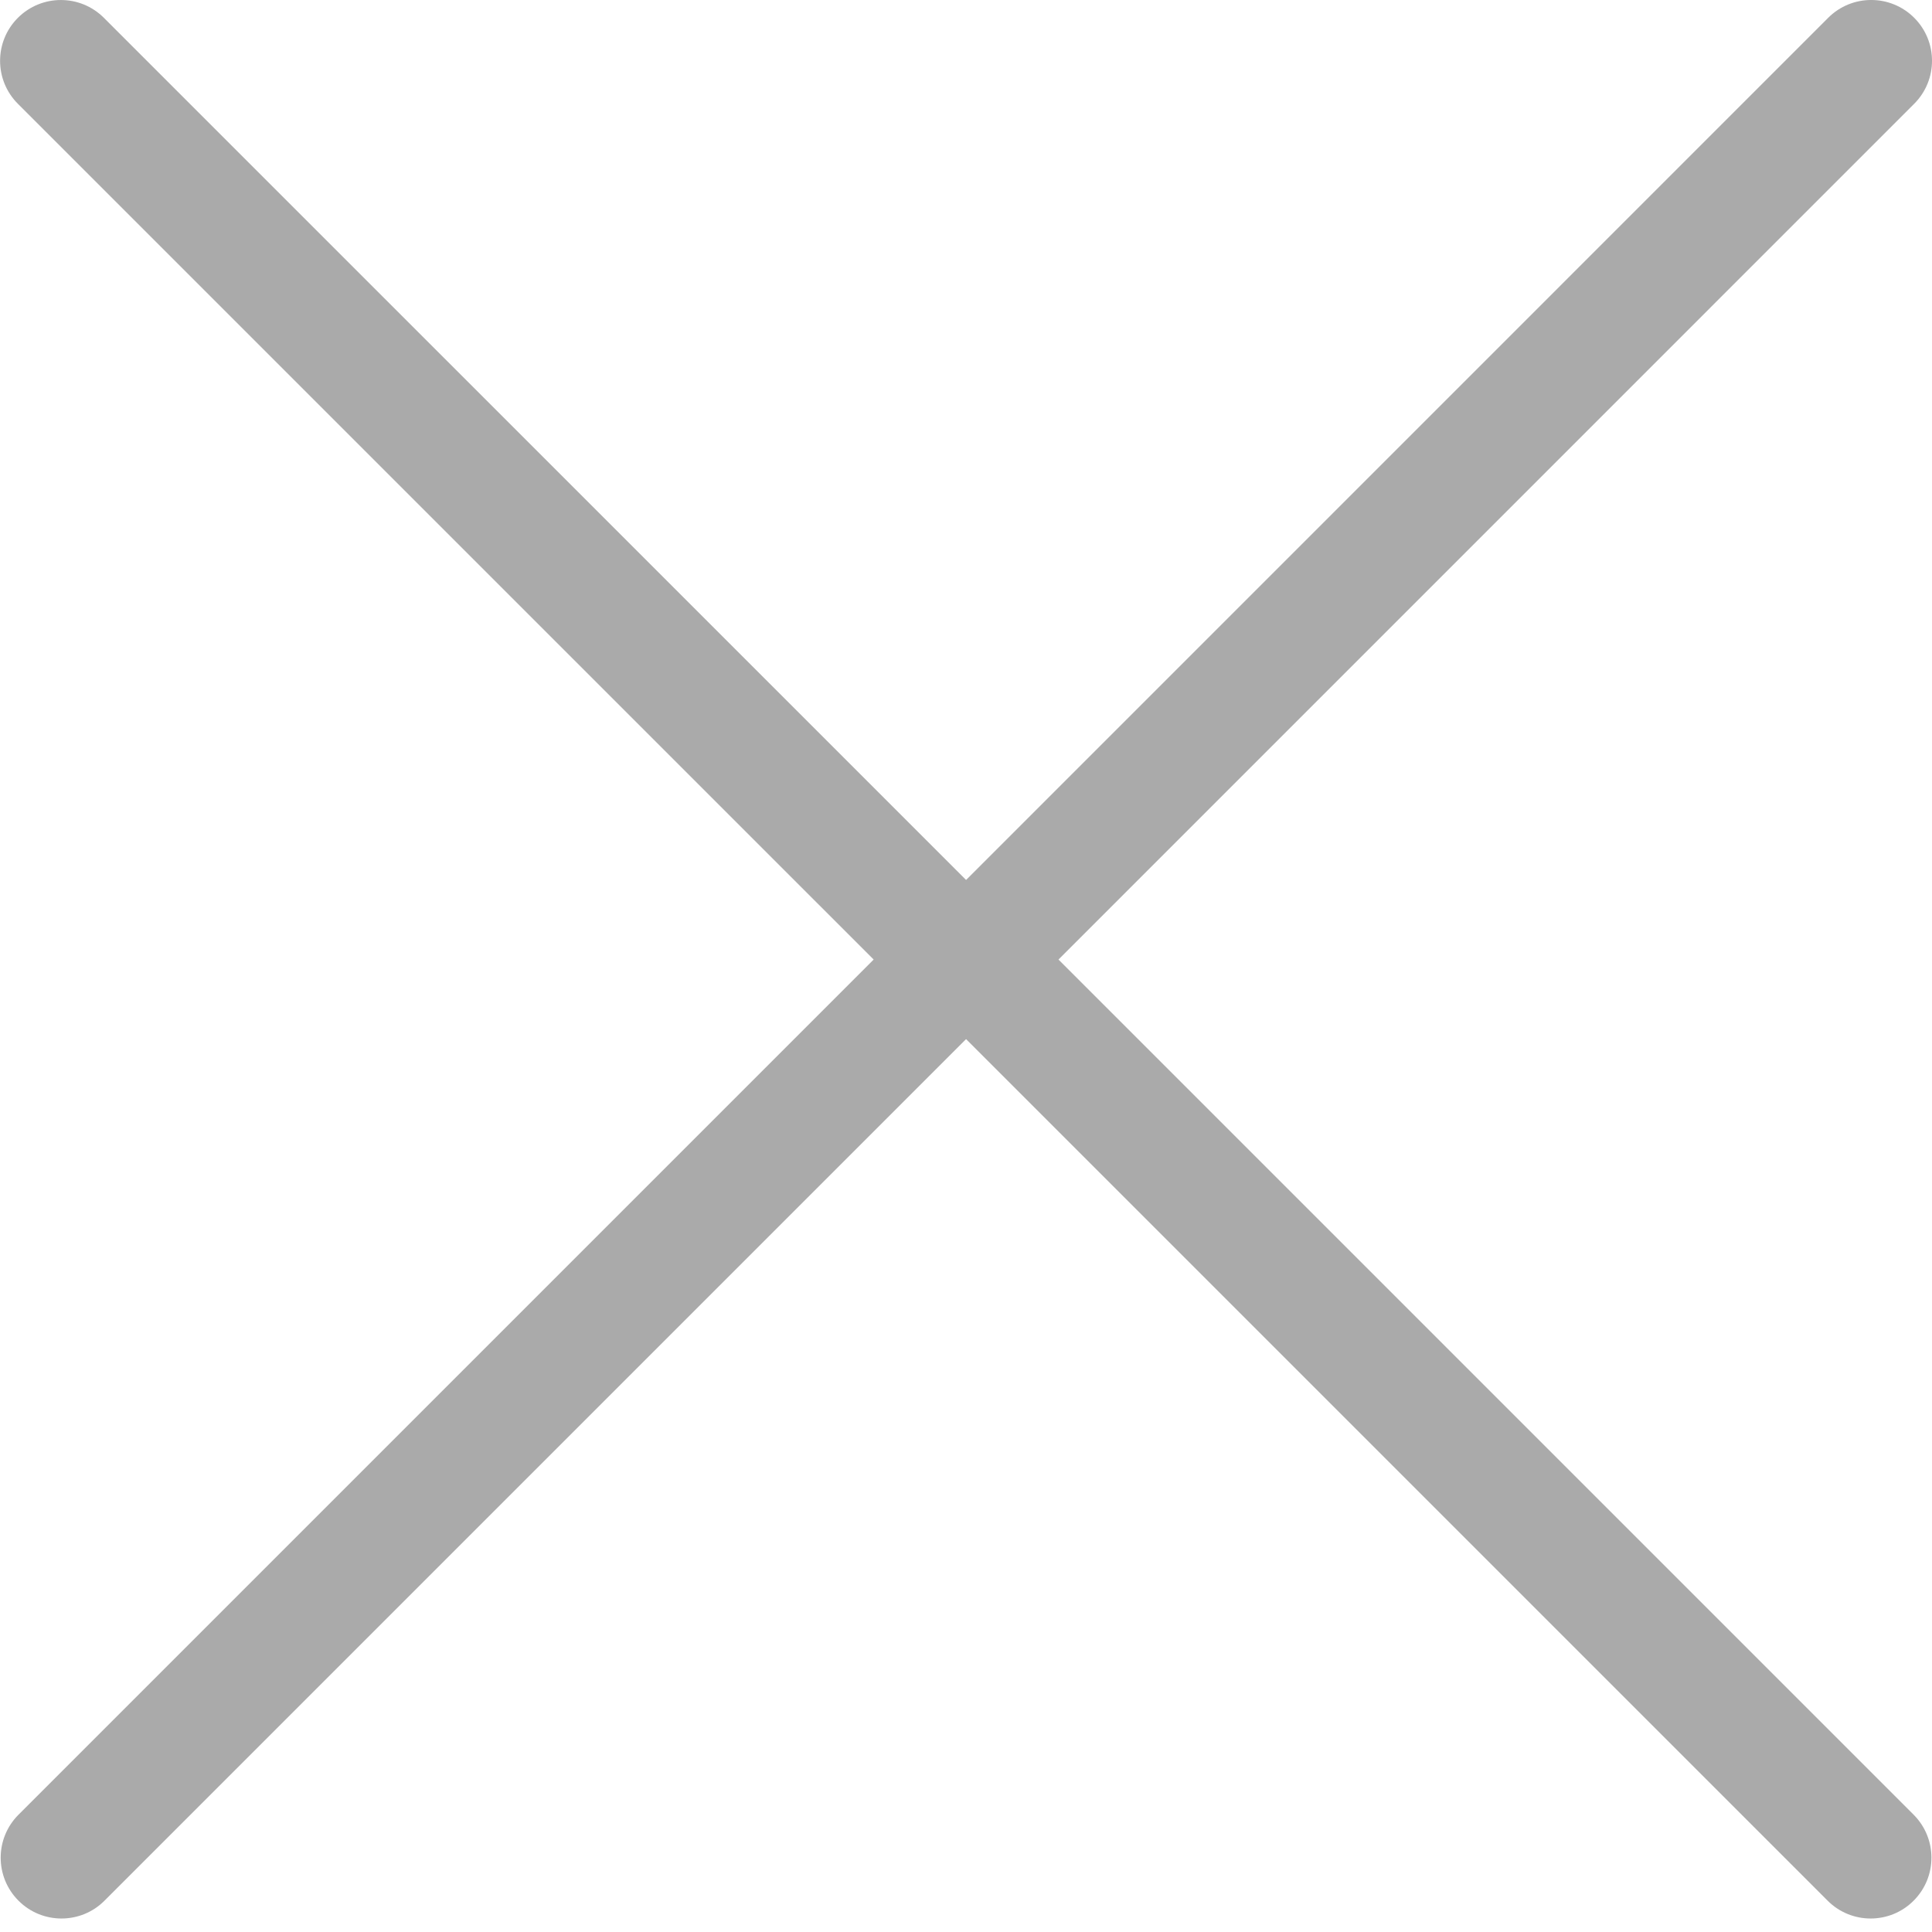
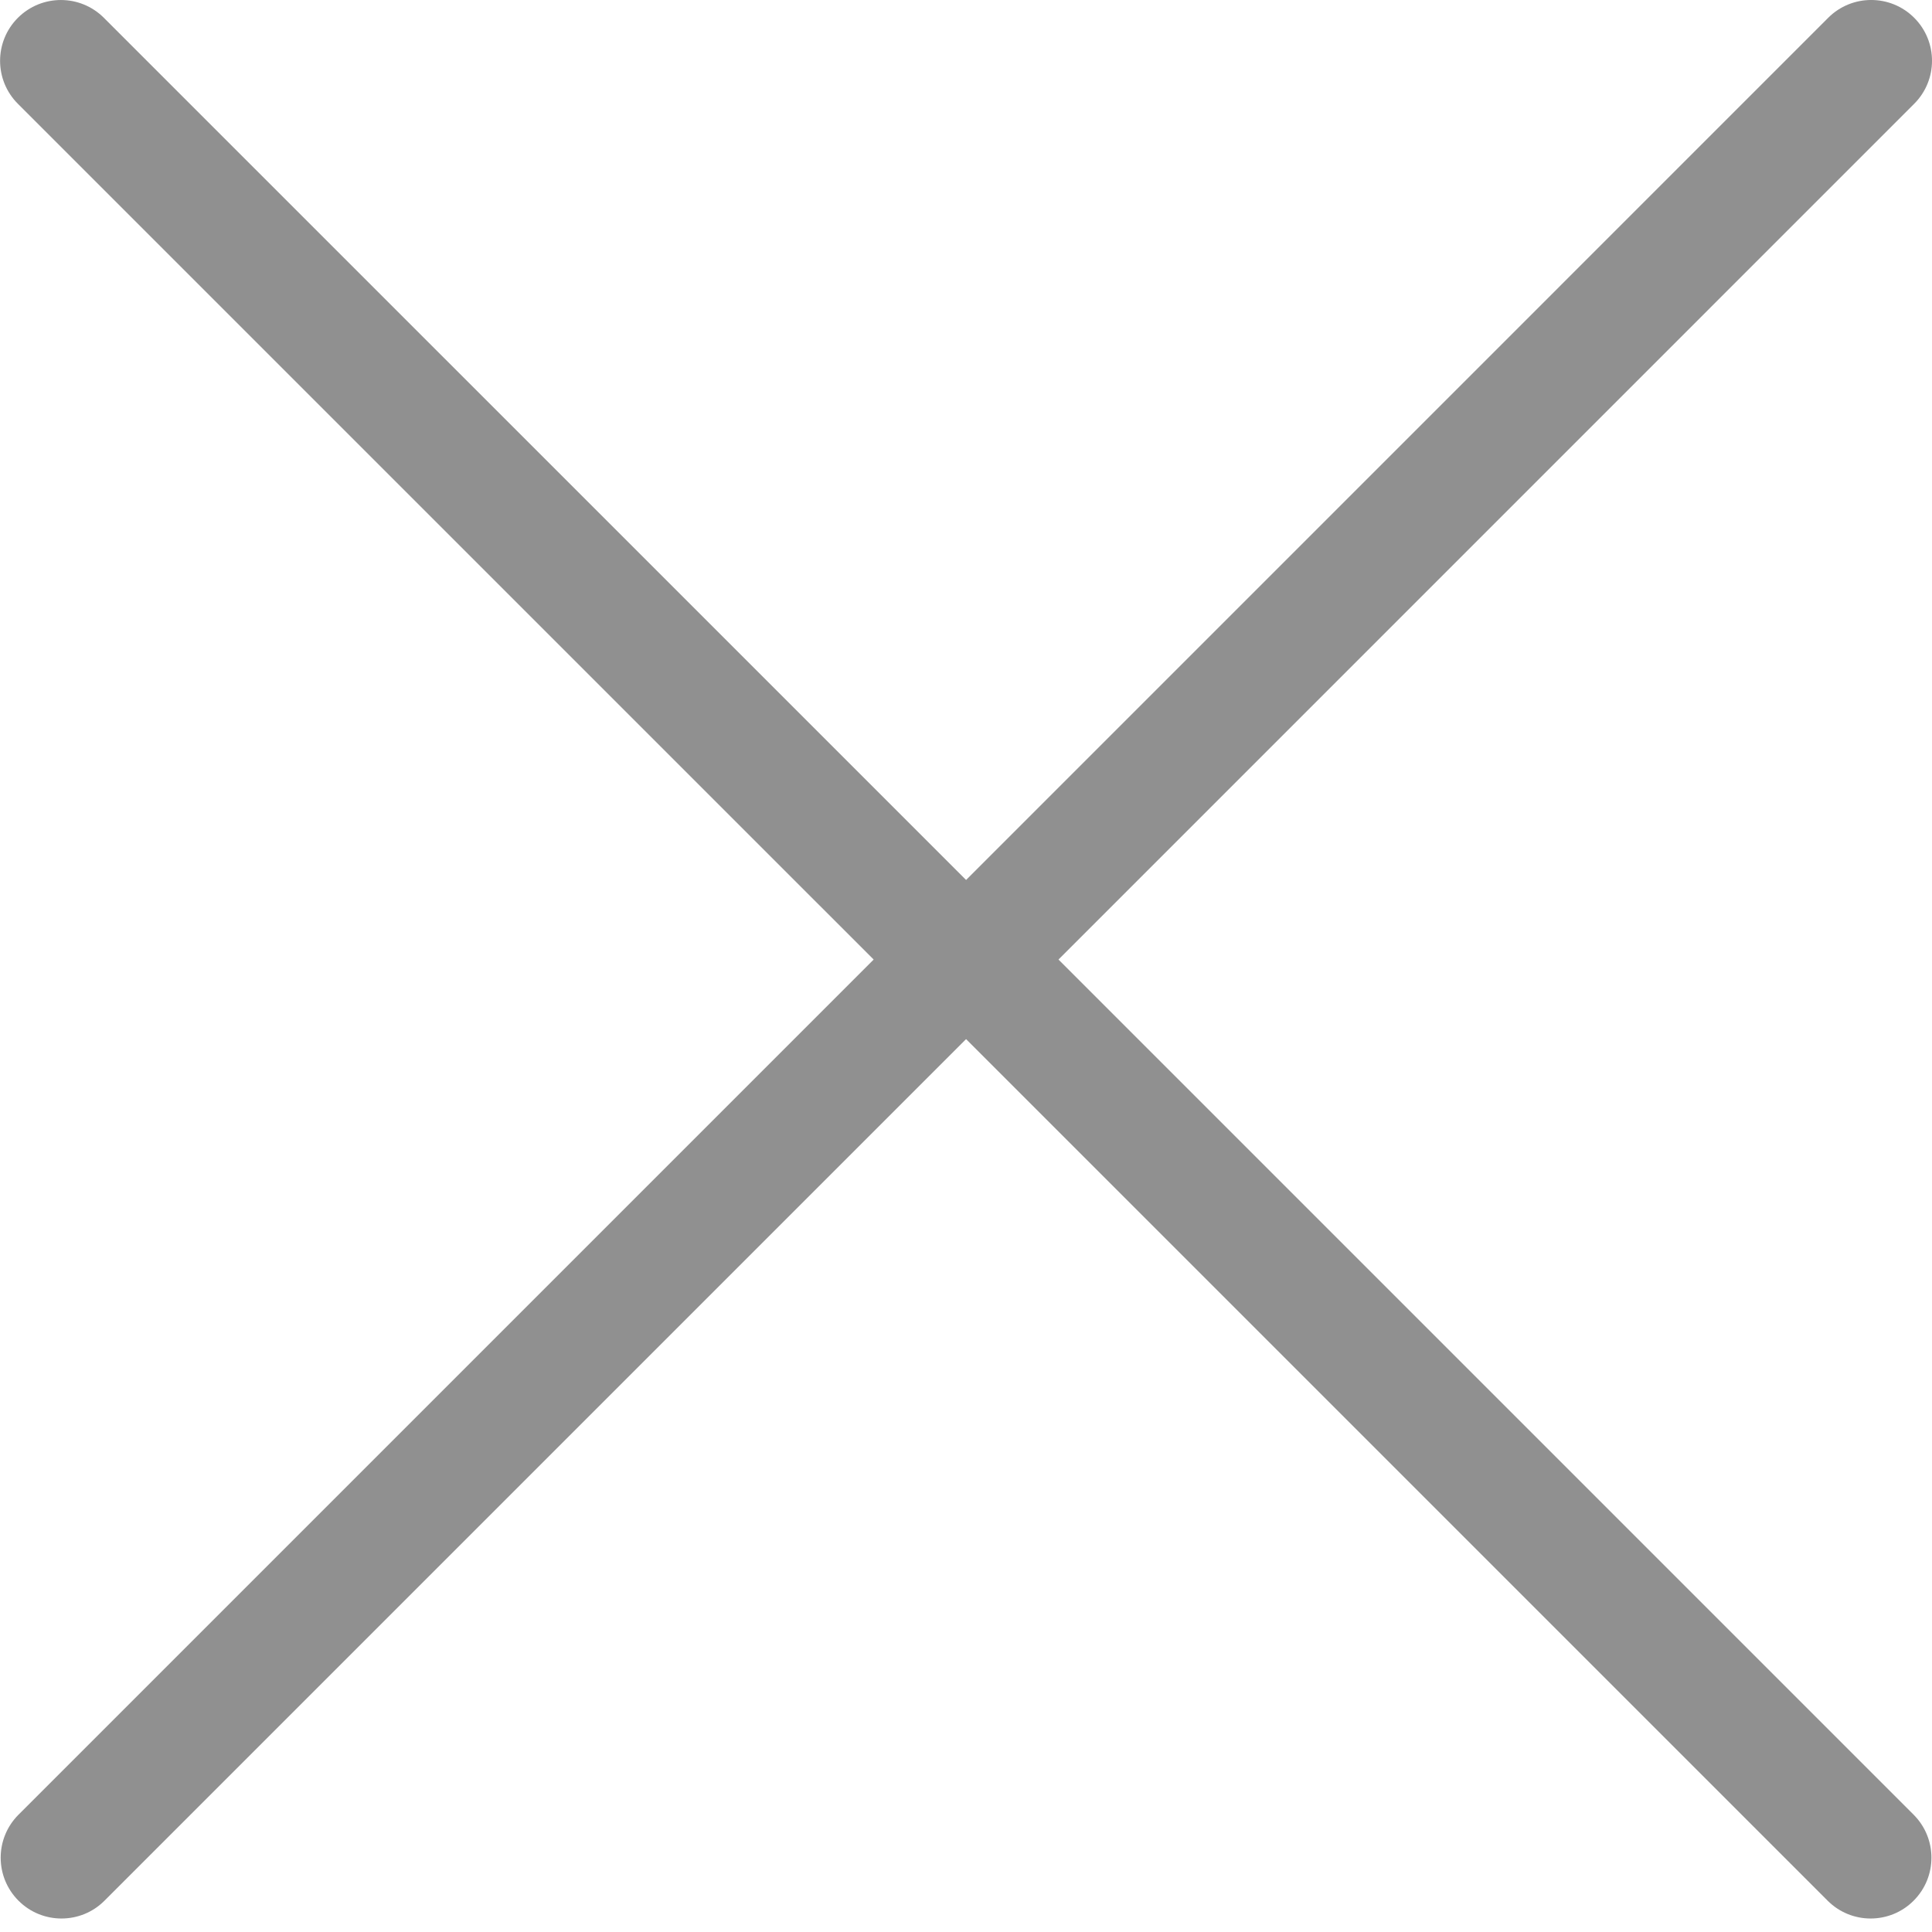
<svg xmlns="http://www.w3.org/2000/svg" width="512px" version="1.1" height="512px" viewBox="0 0 64 64" enable-background="new 0 0 64 64">
  <g>
-     <path fill="#aaa" d="M28.941,31.786L0.613,60.114c-0.787,0.787-0.787,2.062,0,2.849c0.393,0.394,0.909,0.59,1.424,0.59   c0.516,0,1.031-0.196,1.424-0.59l28.541-28.541l28.541,28.541c0.394,0.394,0.909,0.59,1.424,0.59c0.515,0,1.031-0.196,1.424-0.59   c0.787-0.787,0.787-2.062,0-2.849L35.064,31.786L63.41,3.438c0.787-0.787,0.787-2.062,0-2.849c-0.787-0.786-2.062-0.786-2.848,0   L32.003,29.15L3.441,0.59c-0.787-0.786-2.061-0.786-2.848,0c-0.787,0.787-0.787,2.062,0,2.849L28.941,31.786z" />
+     <path fill="#909090" d="M28.941,31.786L0.613,60.114c-0.787,0.787-0.787,2.062,0,2.849c0.393,0.394,0.909,0.59,1.424,0.59   c0.516,0,1.031-0.196,1.424-0.59l28.541-28.541l28.541,28.541c0.394,0.394,0.909,0.59,1.424,0.59c0.515,0,1.031-0.196,1.424-0.59   c0.787-0.787,0.787-2.062,0-2.849L35.064,31.786L63.41,3.438c0.787-0.787,0.787-2.062,0-2.849c-0.787-0.786-2.062-0.786-2.848,0   L32.003,29.15L3.441,0.59c-0.787-0.786-2.061-0.786-2.848,0c-0.787,0.787-0.787,2.062,0,2.849L28.941,31.786z" />
  </g>
</svg>
